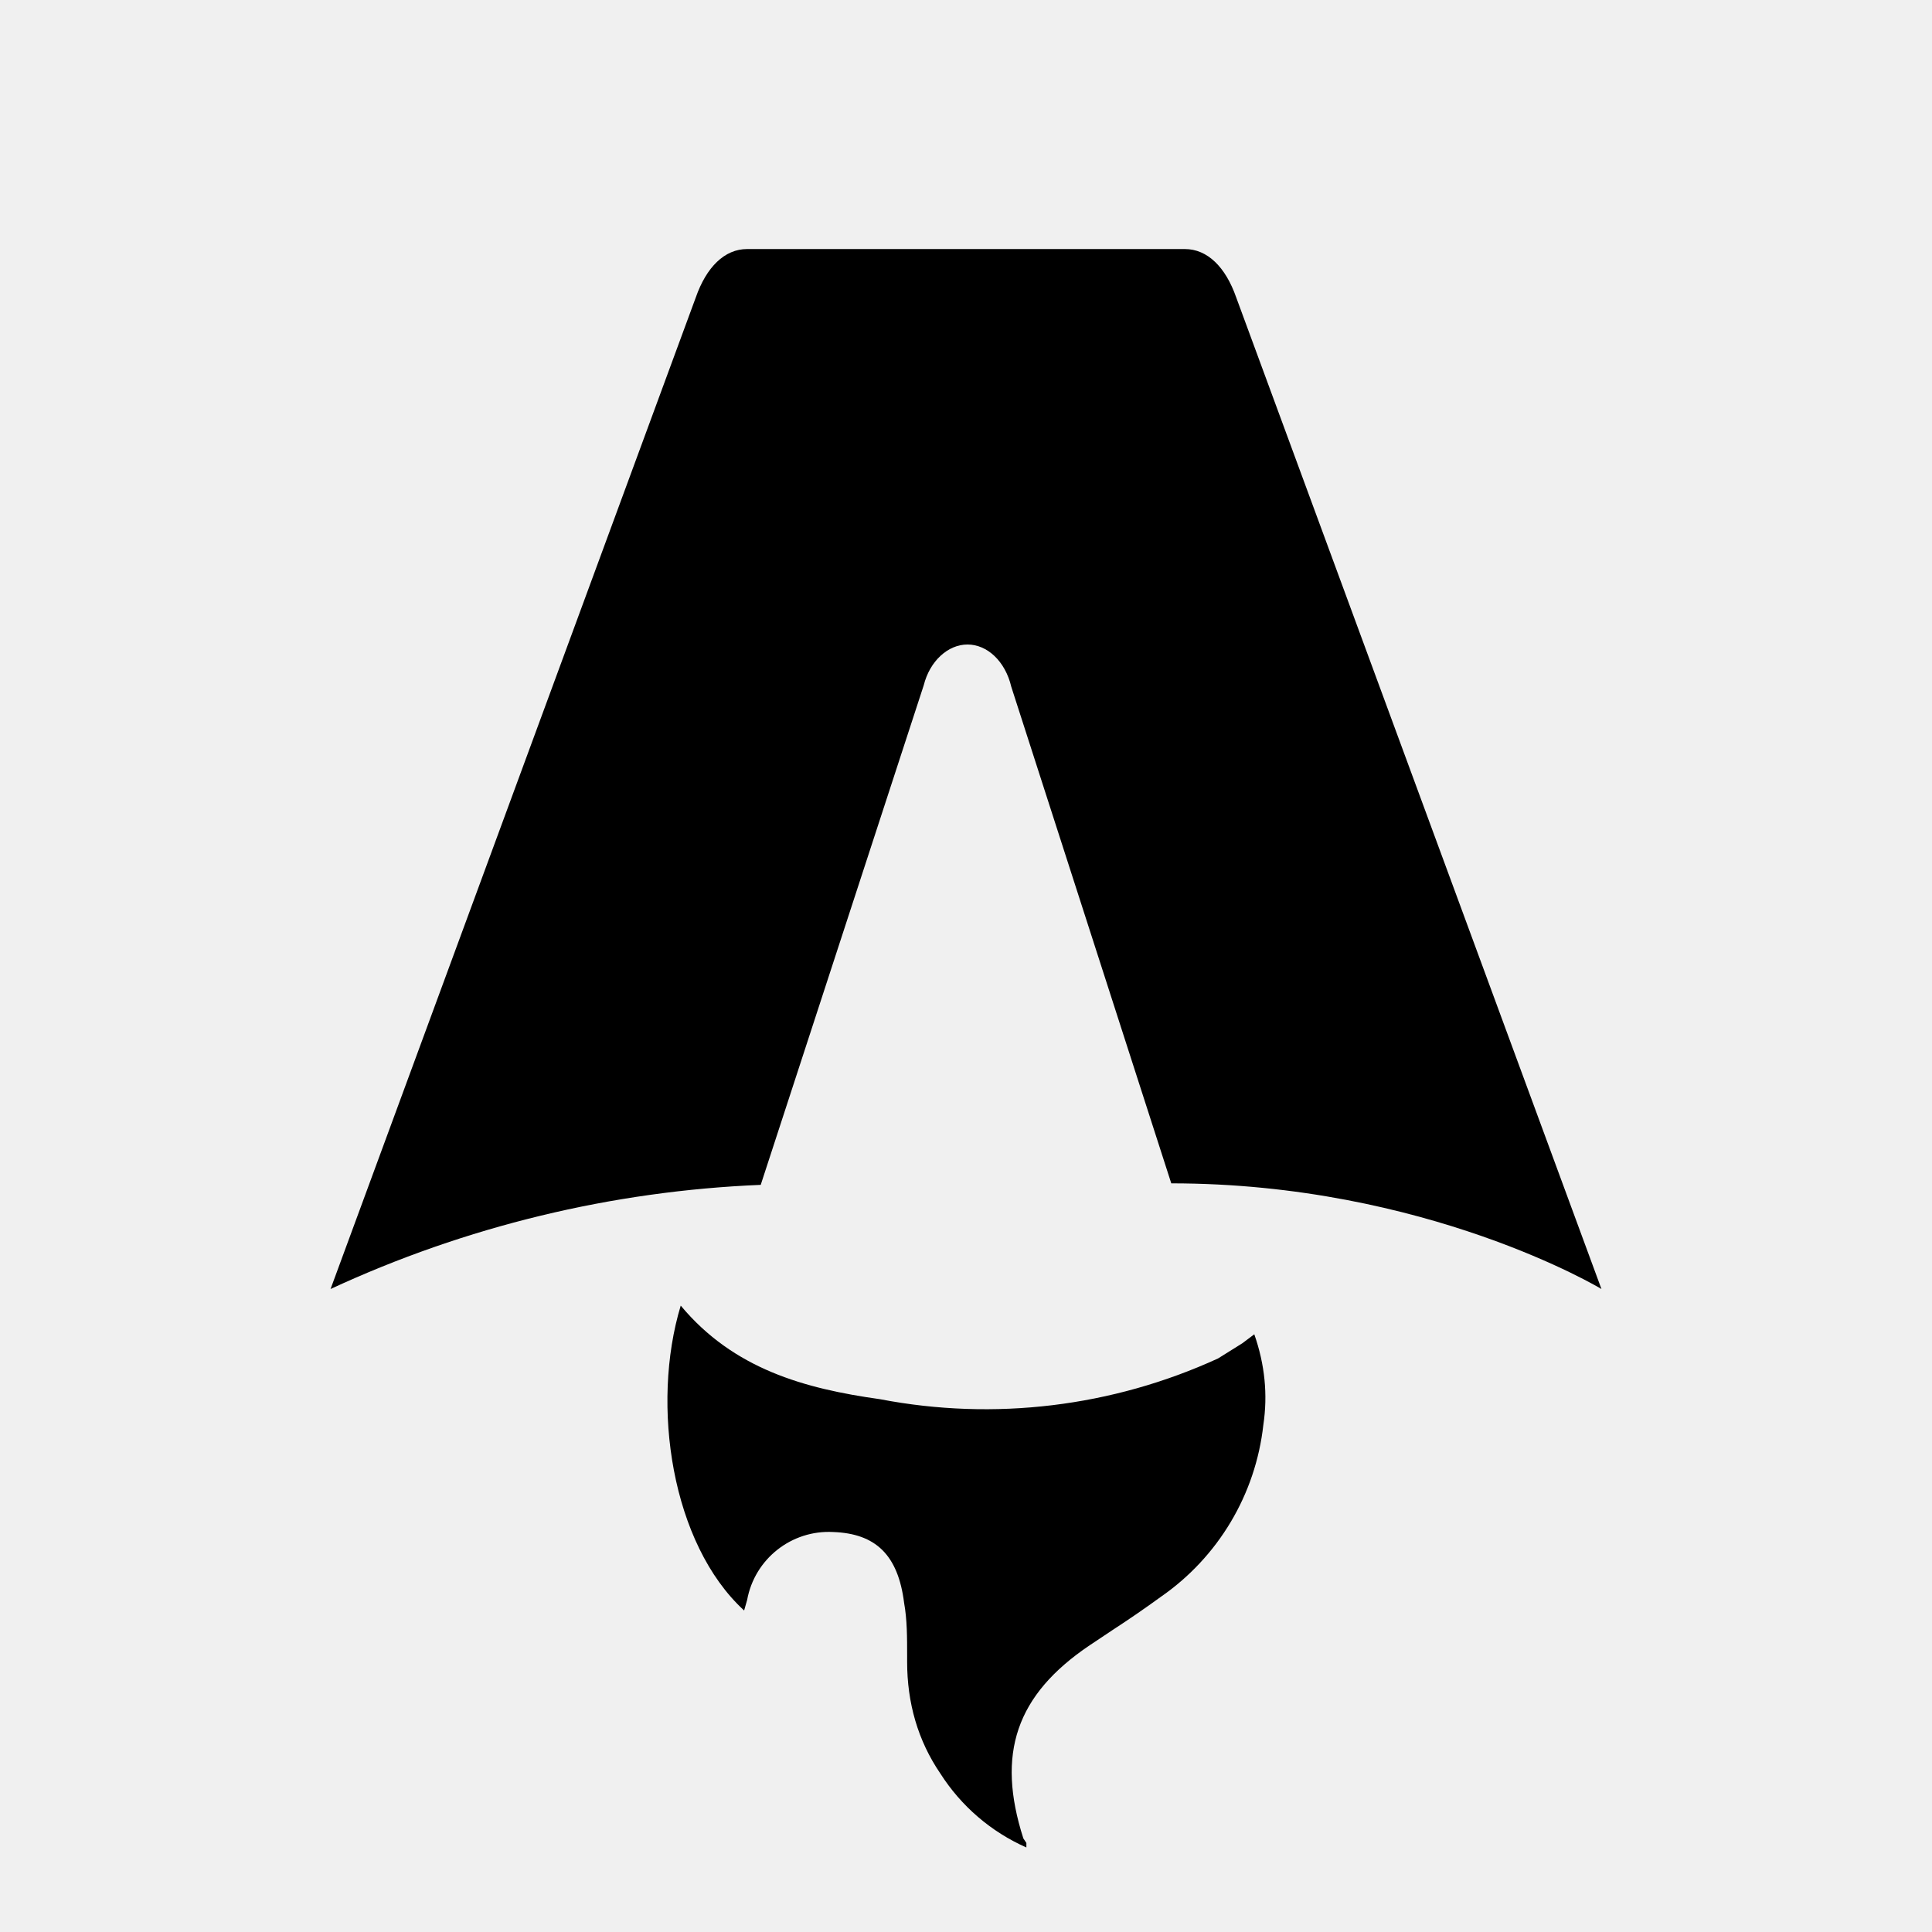
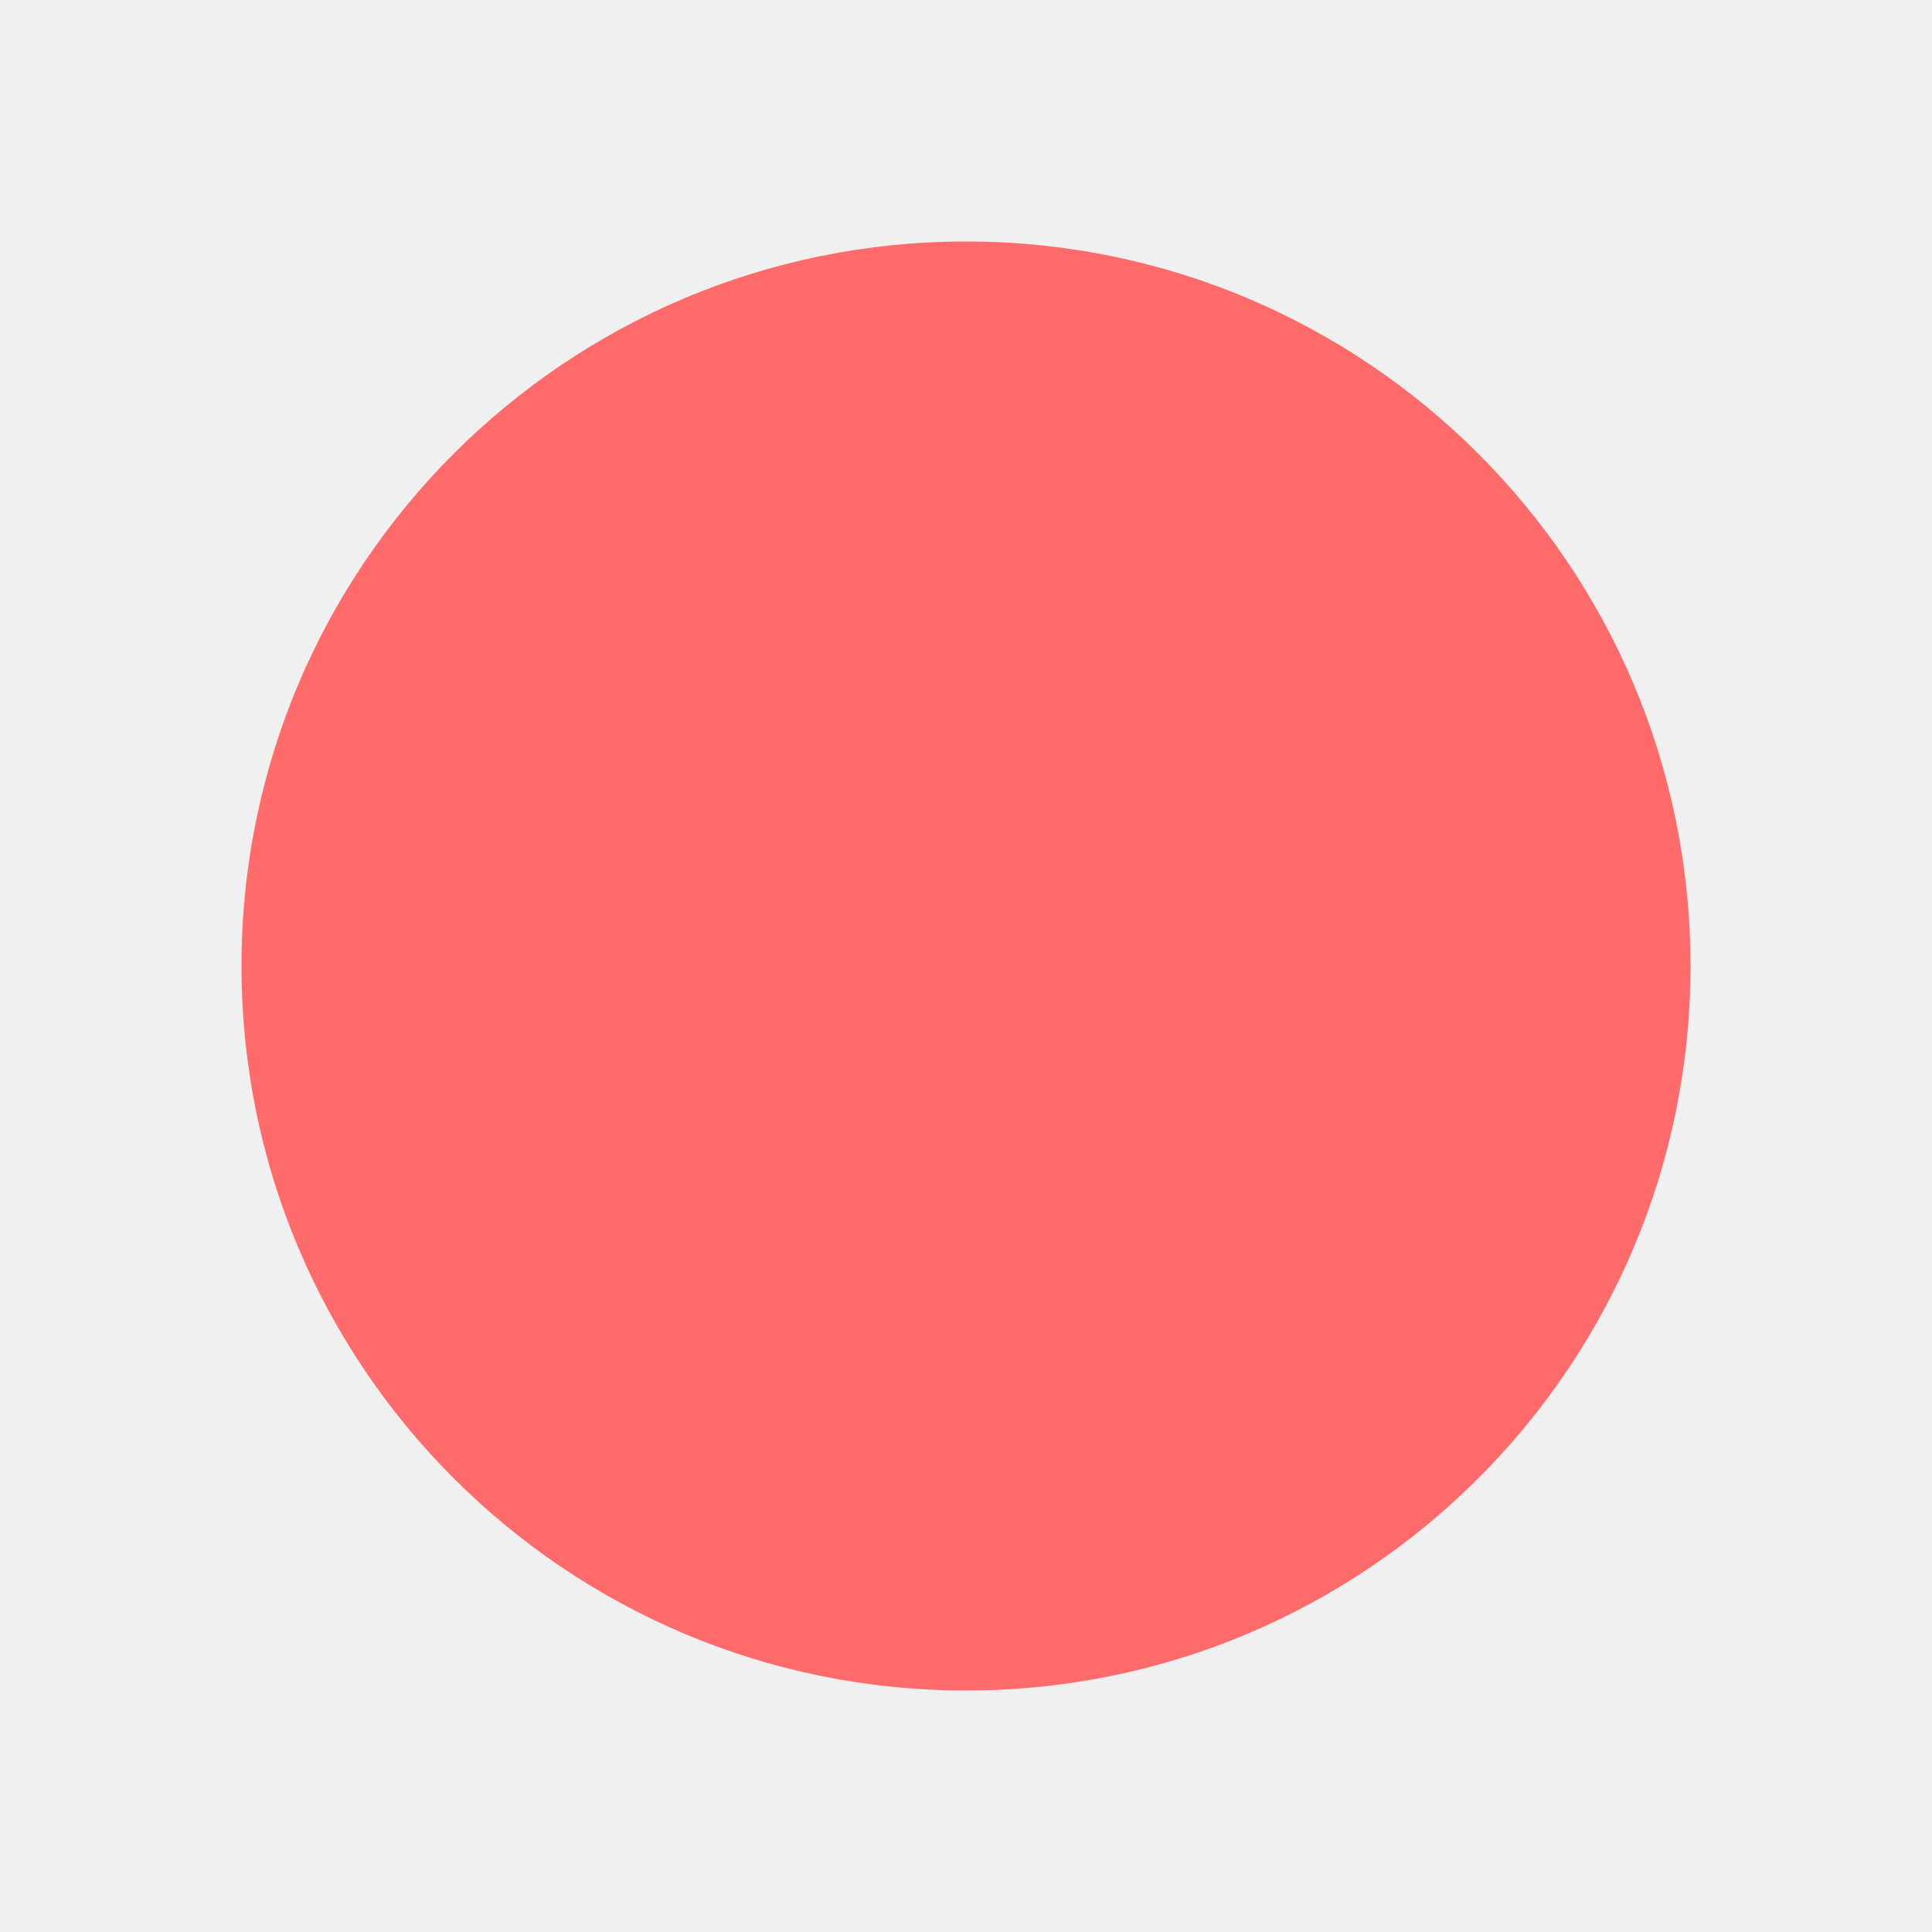
- <svg xmlns="http://www.w3.org/2000/svg" fill="none" viewBox="0 0 128 128">
-   <path d="M50.4 78.5a75.1 75.1 0 0 0-28.5 6.9l24.2-65.7c.7-2 1.9-3.2 3.4-3.2h29c1.5 0 2.7 1.2 3.4 3.2l24.2 65.7s-11.6-7-28.5-7L67 45.5c-.4-1.7-1.6-2.8-2.9-2.8-1.3 0-2.5 1.1-2.9 2.7L50.4 78.5Zm-1.1 28.2Zm-4.2-20.2c-2 6.6-.6 15.8 4.2 20.2a17.5 17.5 0 0 1 .2-.7 5.5 5.5 0 0 1 5.7-4.5c2.8.1 4.3 1.5 4.7 4.7.2 1.1.2 2.3.2 3.5v.4c0 2.7.7 5.2 2.2 7.4a13 13 0 0 0 5.7 4.9v-.3l-.2-.3c-1.8-5.6-.5-9.5 4.4-12.8l1.5-1a73 73 0 0 0 3.2-2.2 16 16 0 0 0 6.8-11.4c.3-2 .1-4-.6-6l-.8.6-1.6 1a37 37 0 0 1-22.4 2.7c-5-.7-9.7-2-13.2-6.2Z" />
+ <svg xmlns="http://www.w3.org/2000/svg" viewBox="0 0 128 128">
+   <circle cx="64" cy="64" r="48" fill="#ff6b6b" />
  <style>
-         path { fill: #000; }
-         @media (prefers-color-scheme: dark) {
-             path { fill: #FFF; }
-         }
-     </style>
+     @media (prefers-color-scheme: dark) {
+       circle { fill: #ff6b6b; }
+     }
+   </style>
</svg>
